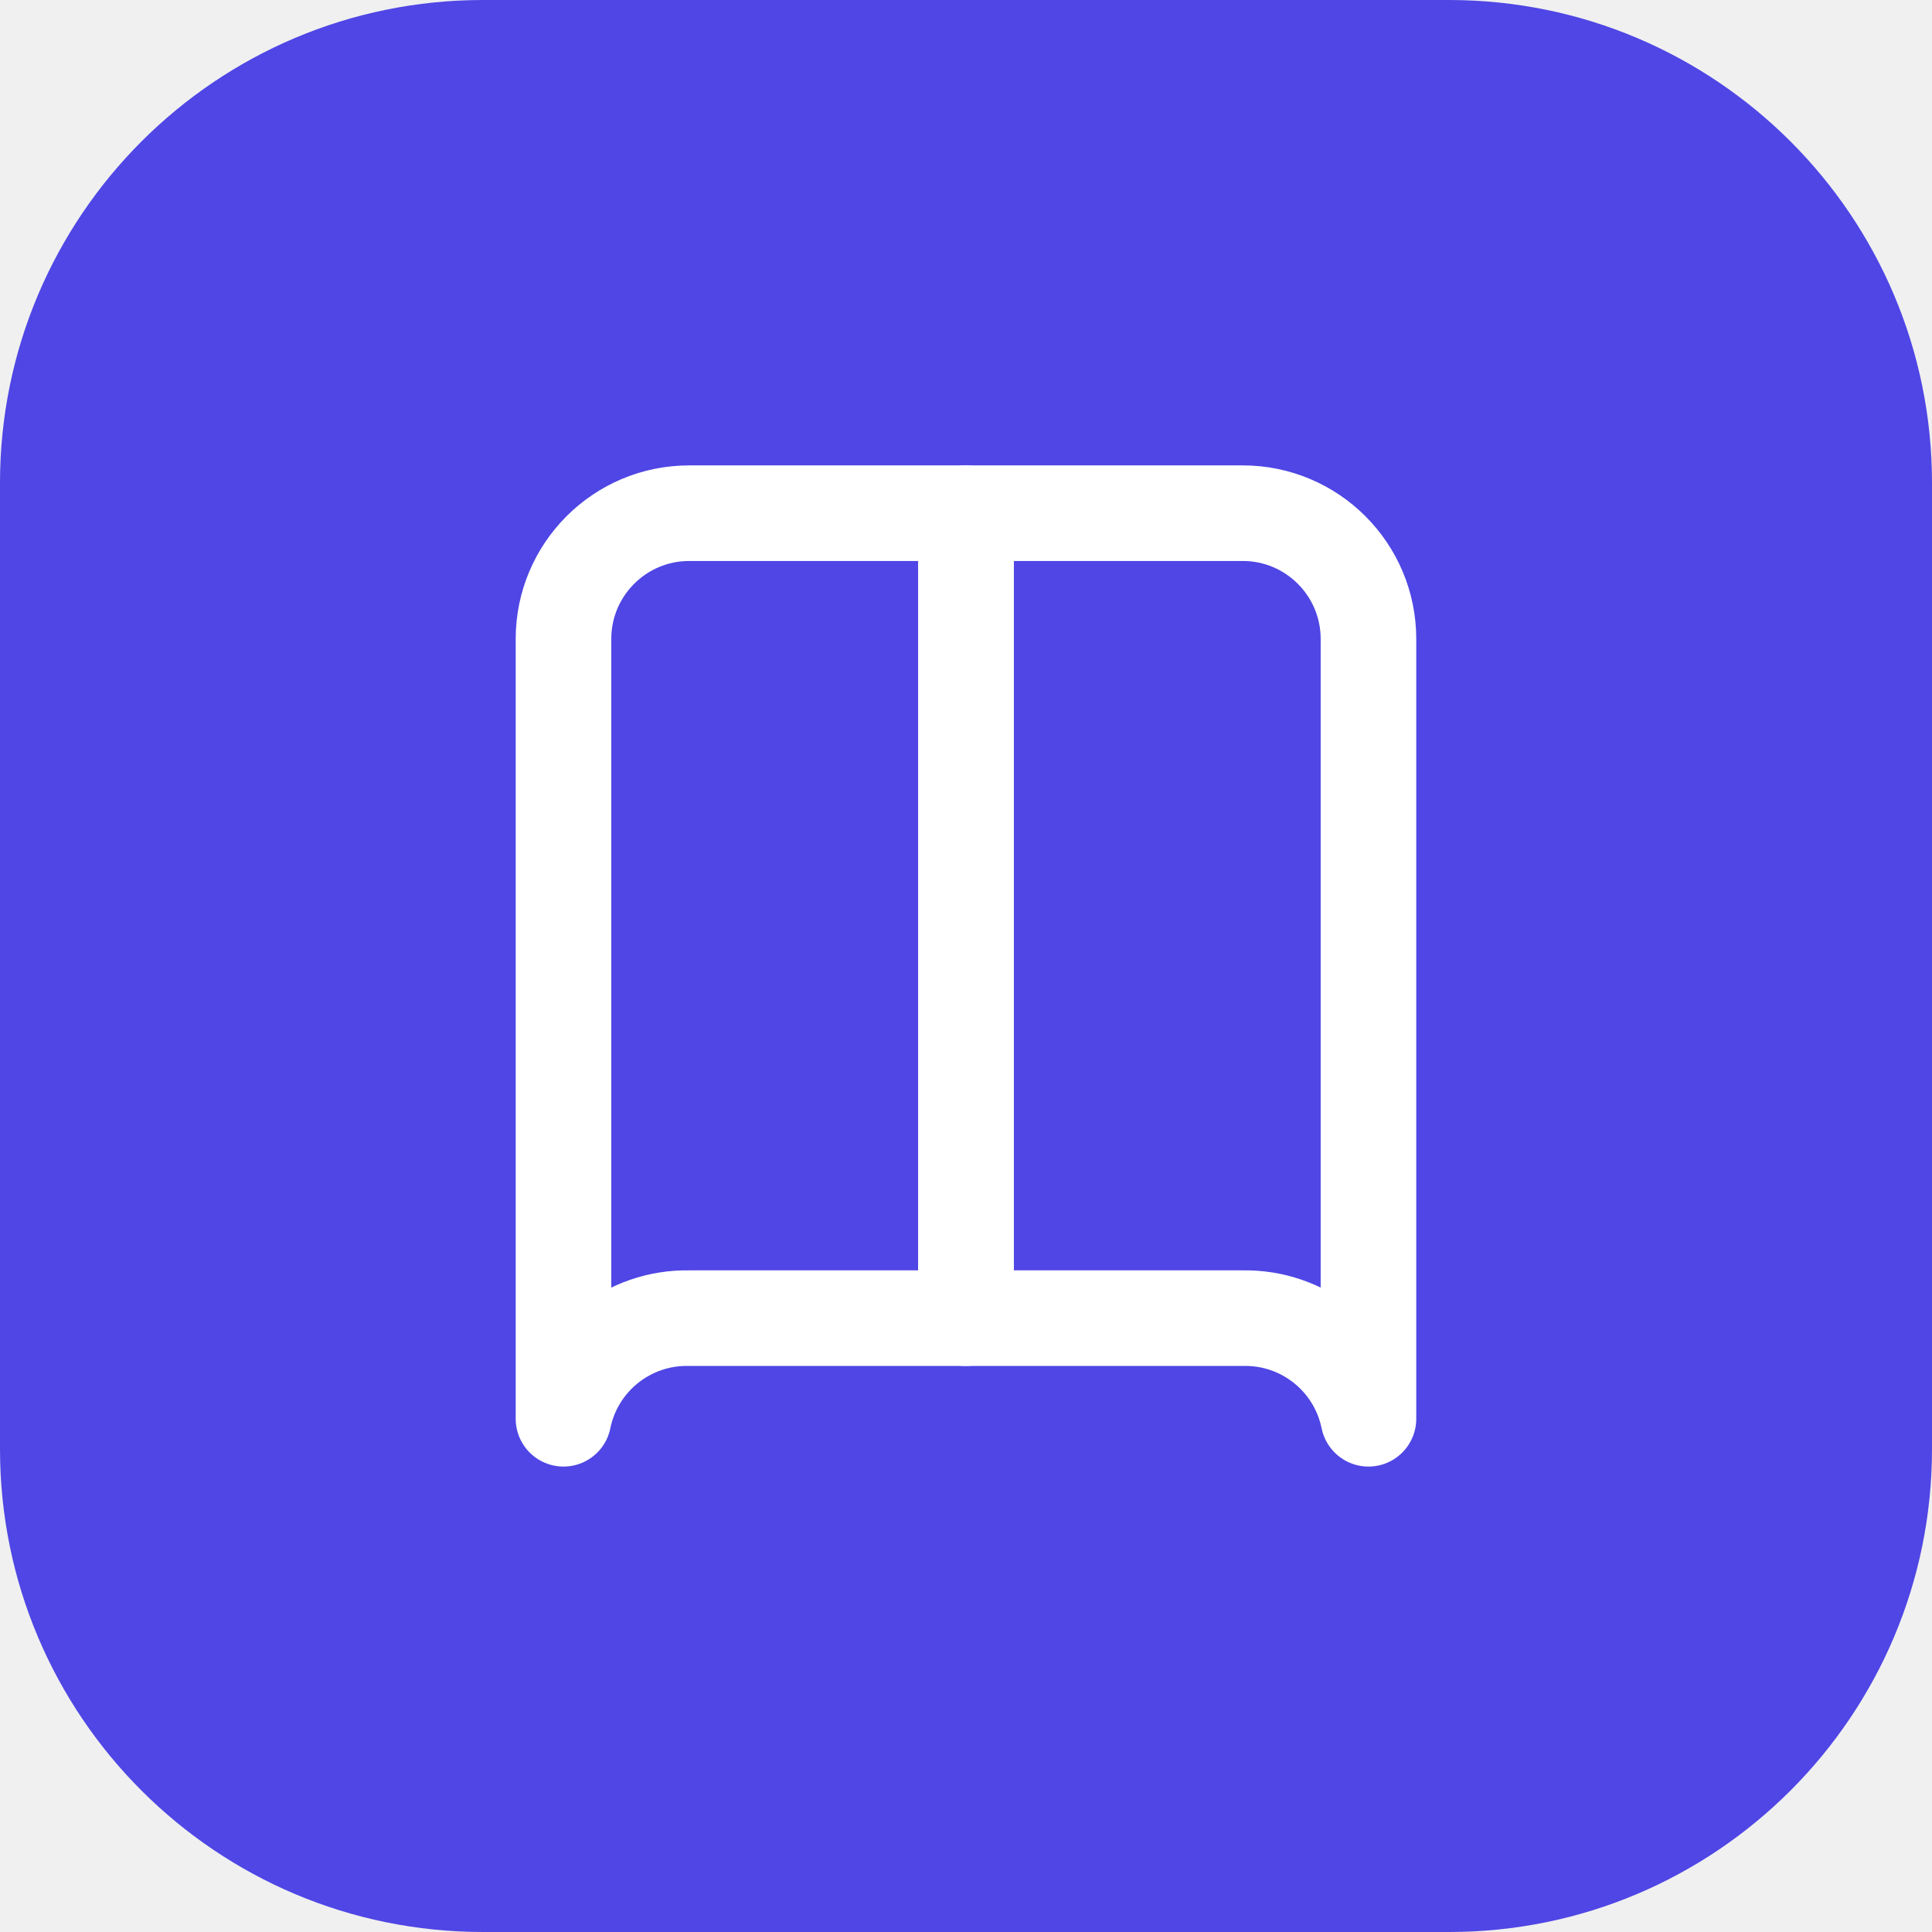
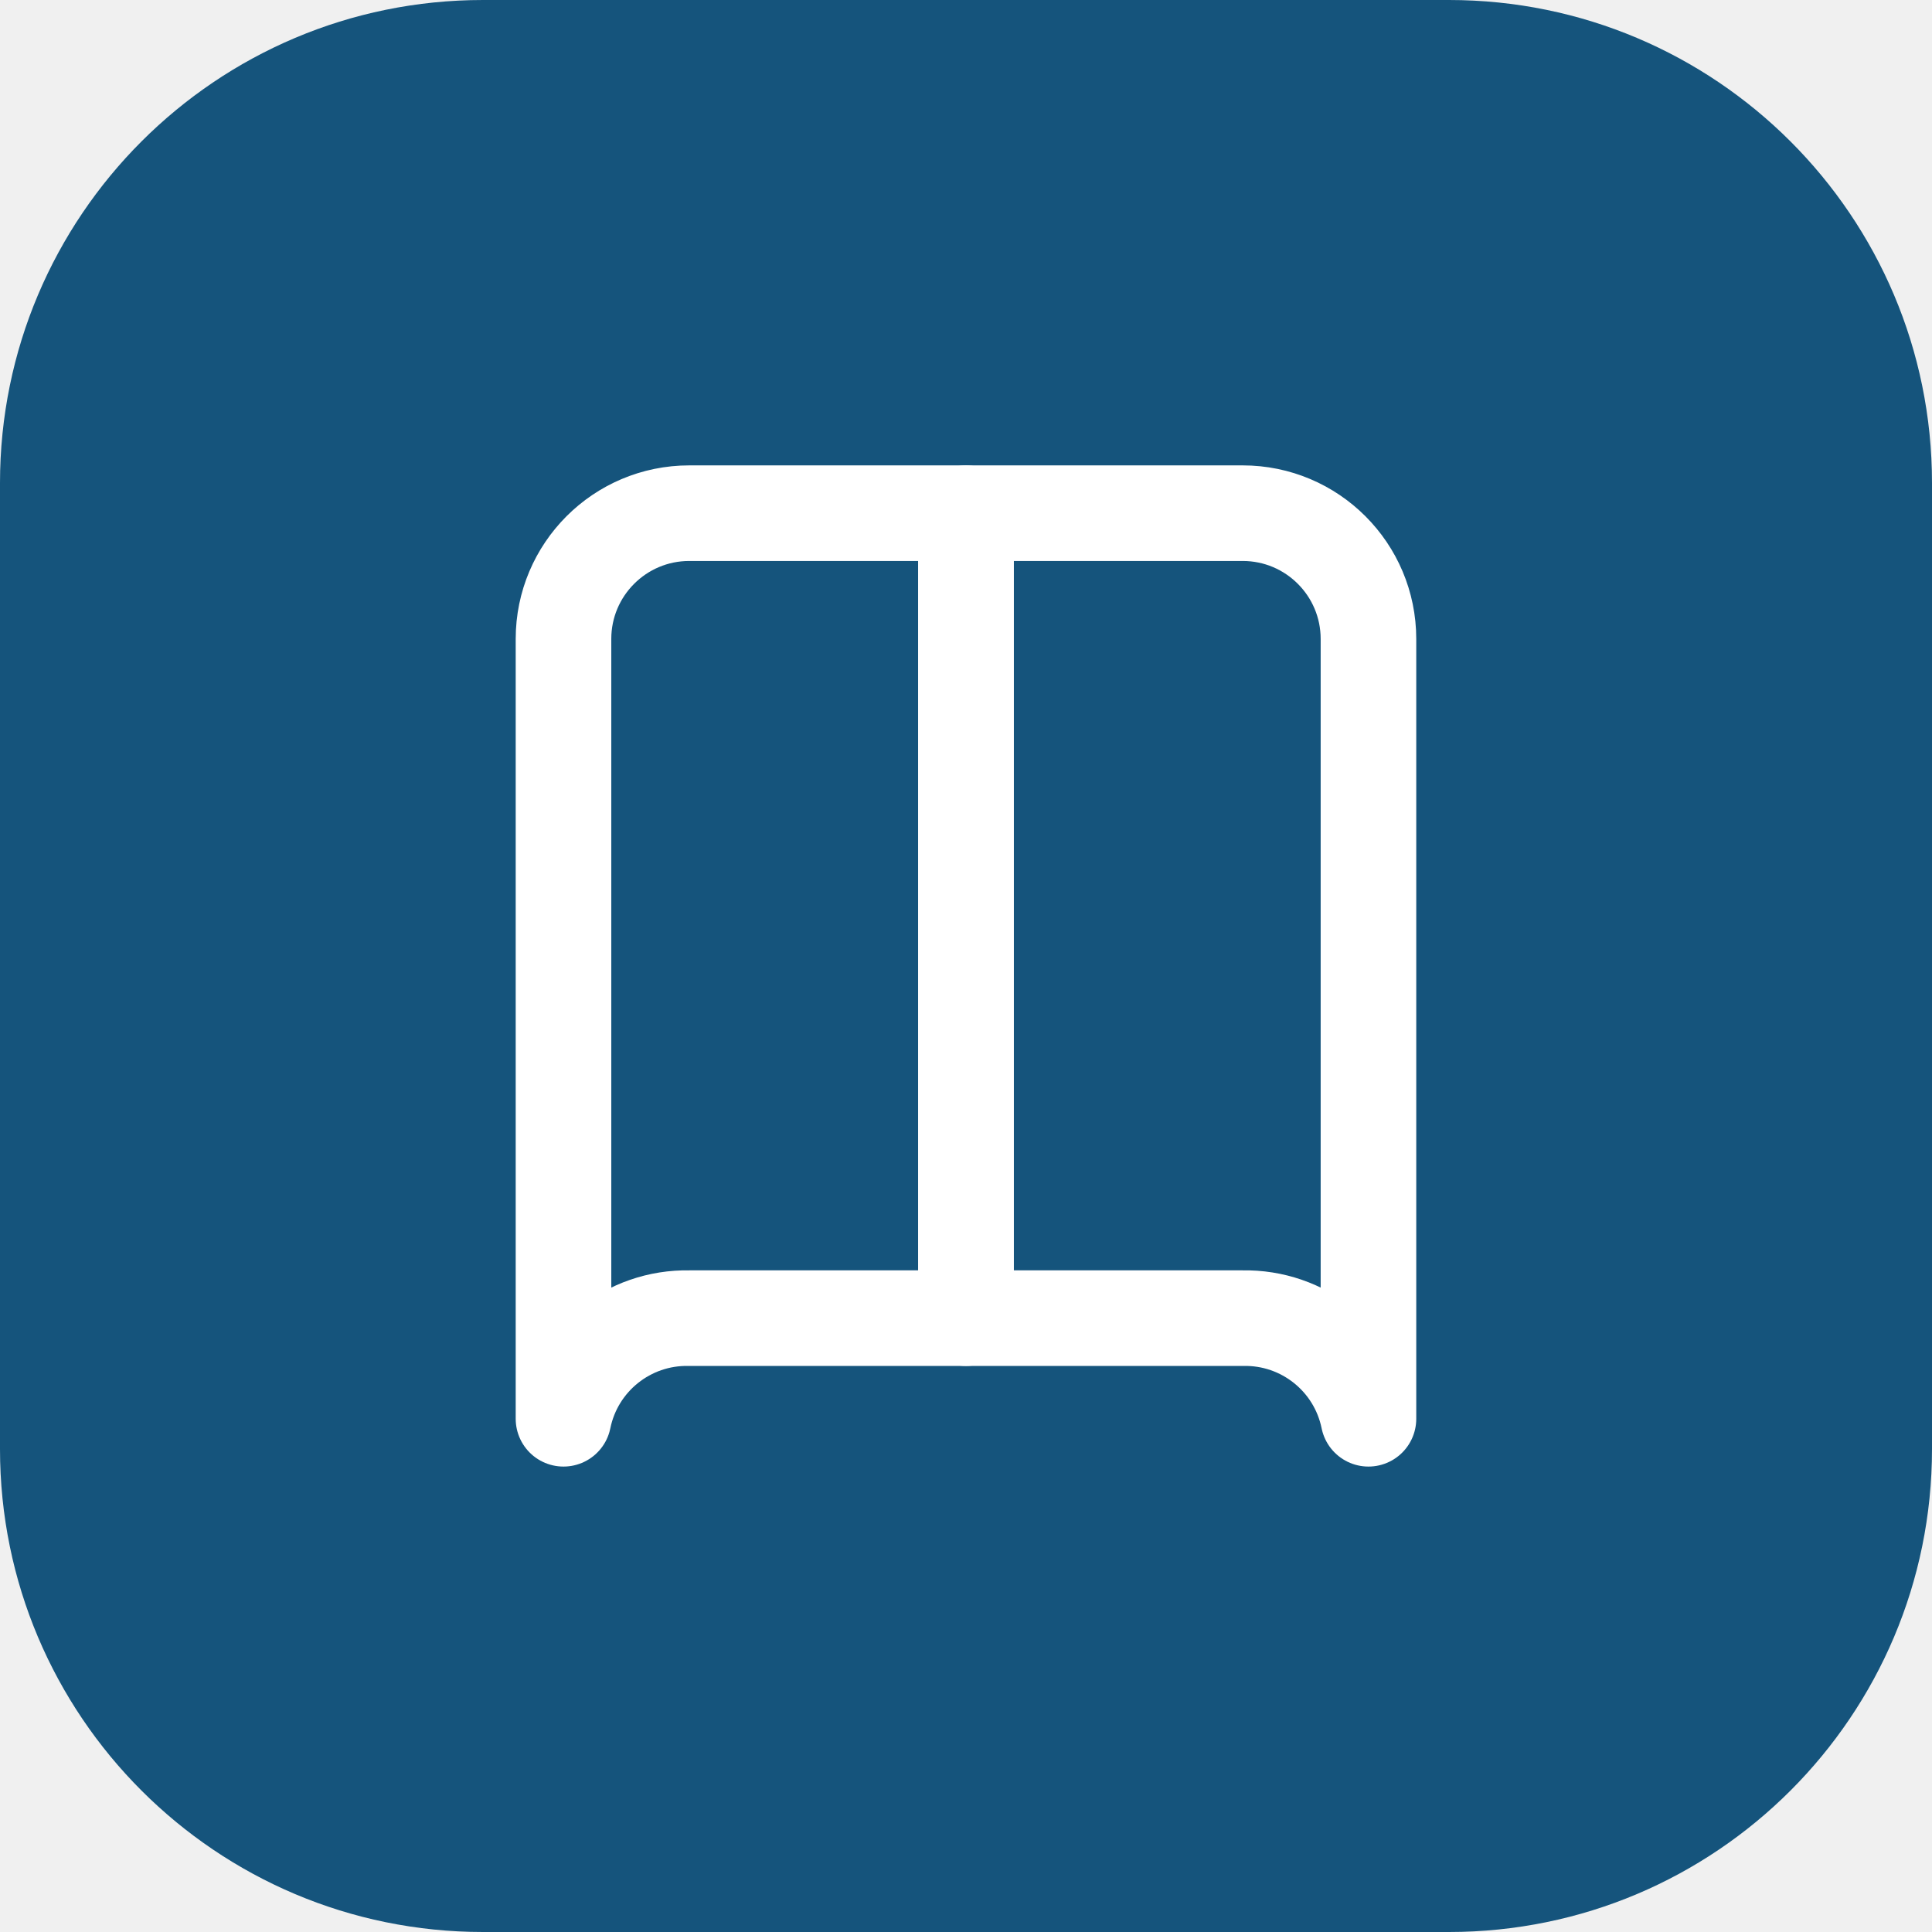
<svg xmlns="http://www.w3.org/2000/svg" width="32" height="32" viewBox="0 0 32 32" fill="none">
-   <rect width="32" height="32" rx="8" fill="#4F46E5" />
+   <rect width="32" height="32" rx="8" fill="#15547C" />
  <g transform="translate(6 6) scale(0.8333)" fill="none" stroke="#FFFFFF" stroke-width="1.9" stroke-linecap="round" stroke-linejoin="round">
    <path d="M4 5.5A2.5 2.5 0 0 1 6.5 3H12v16H6.5A2.5 2.5 0 0 0 4 21z" />
    <path d="M20 5.5A2.5 2.5 0 0 0 17.5 3H12v16h5.5a2.5 2.5 0 0 1 2.5 2z" />
  </g>
</svg>
